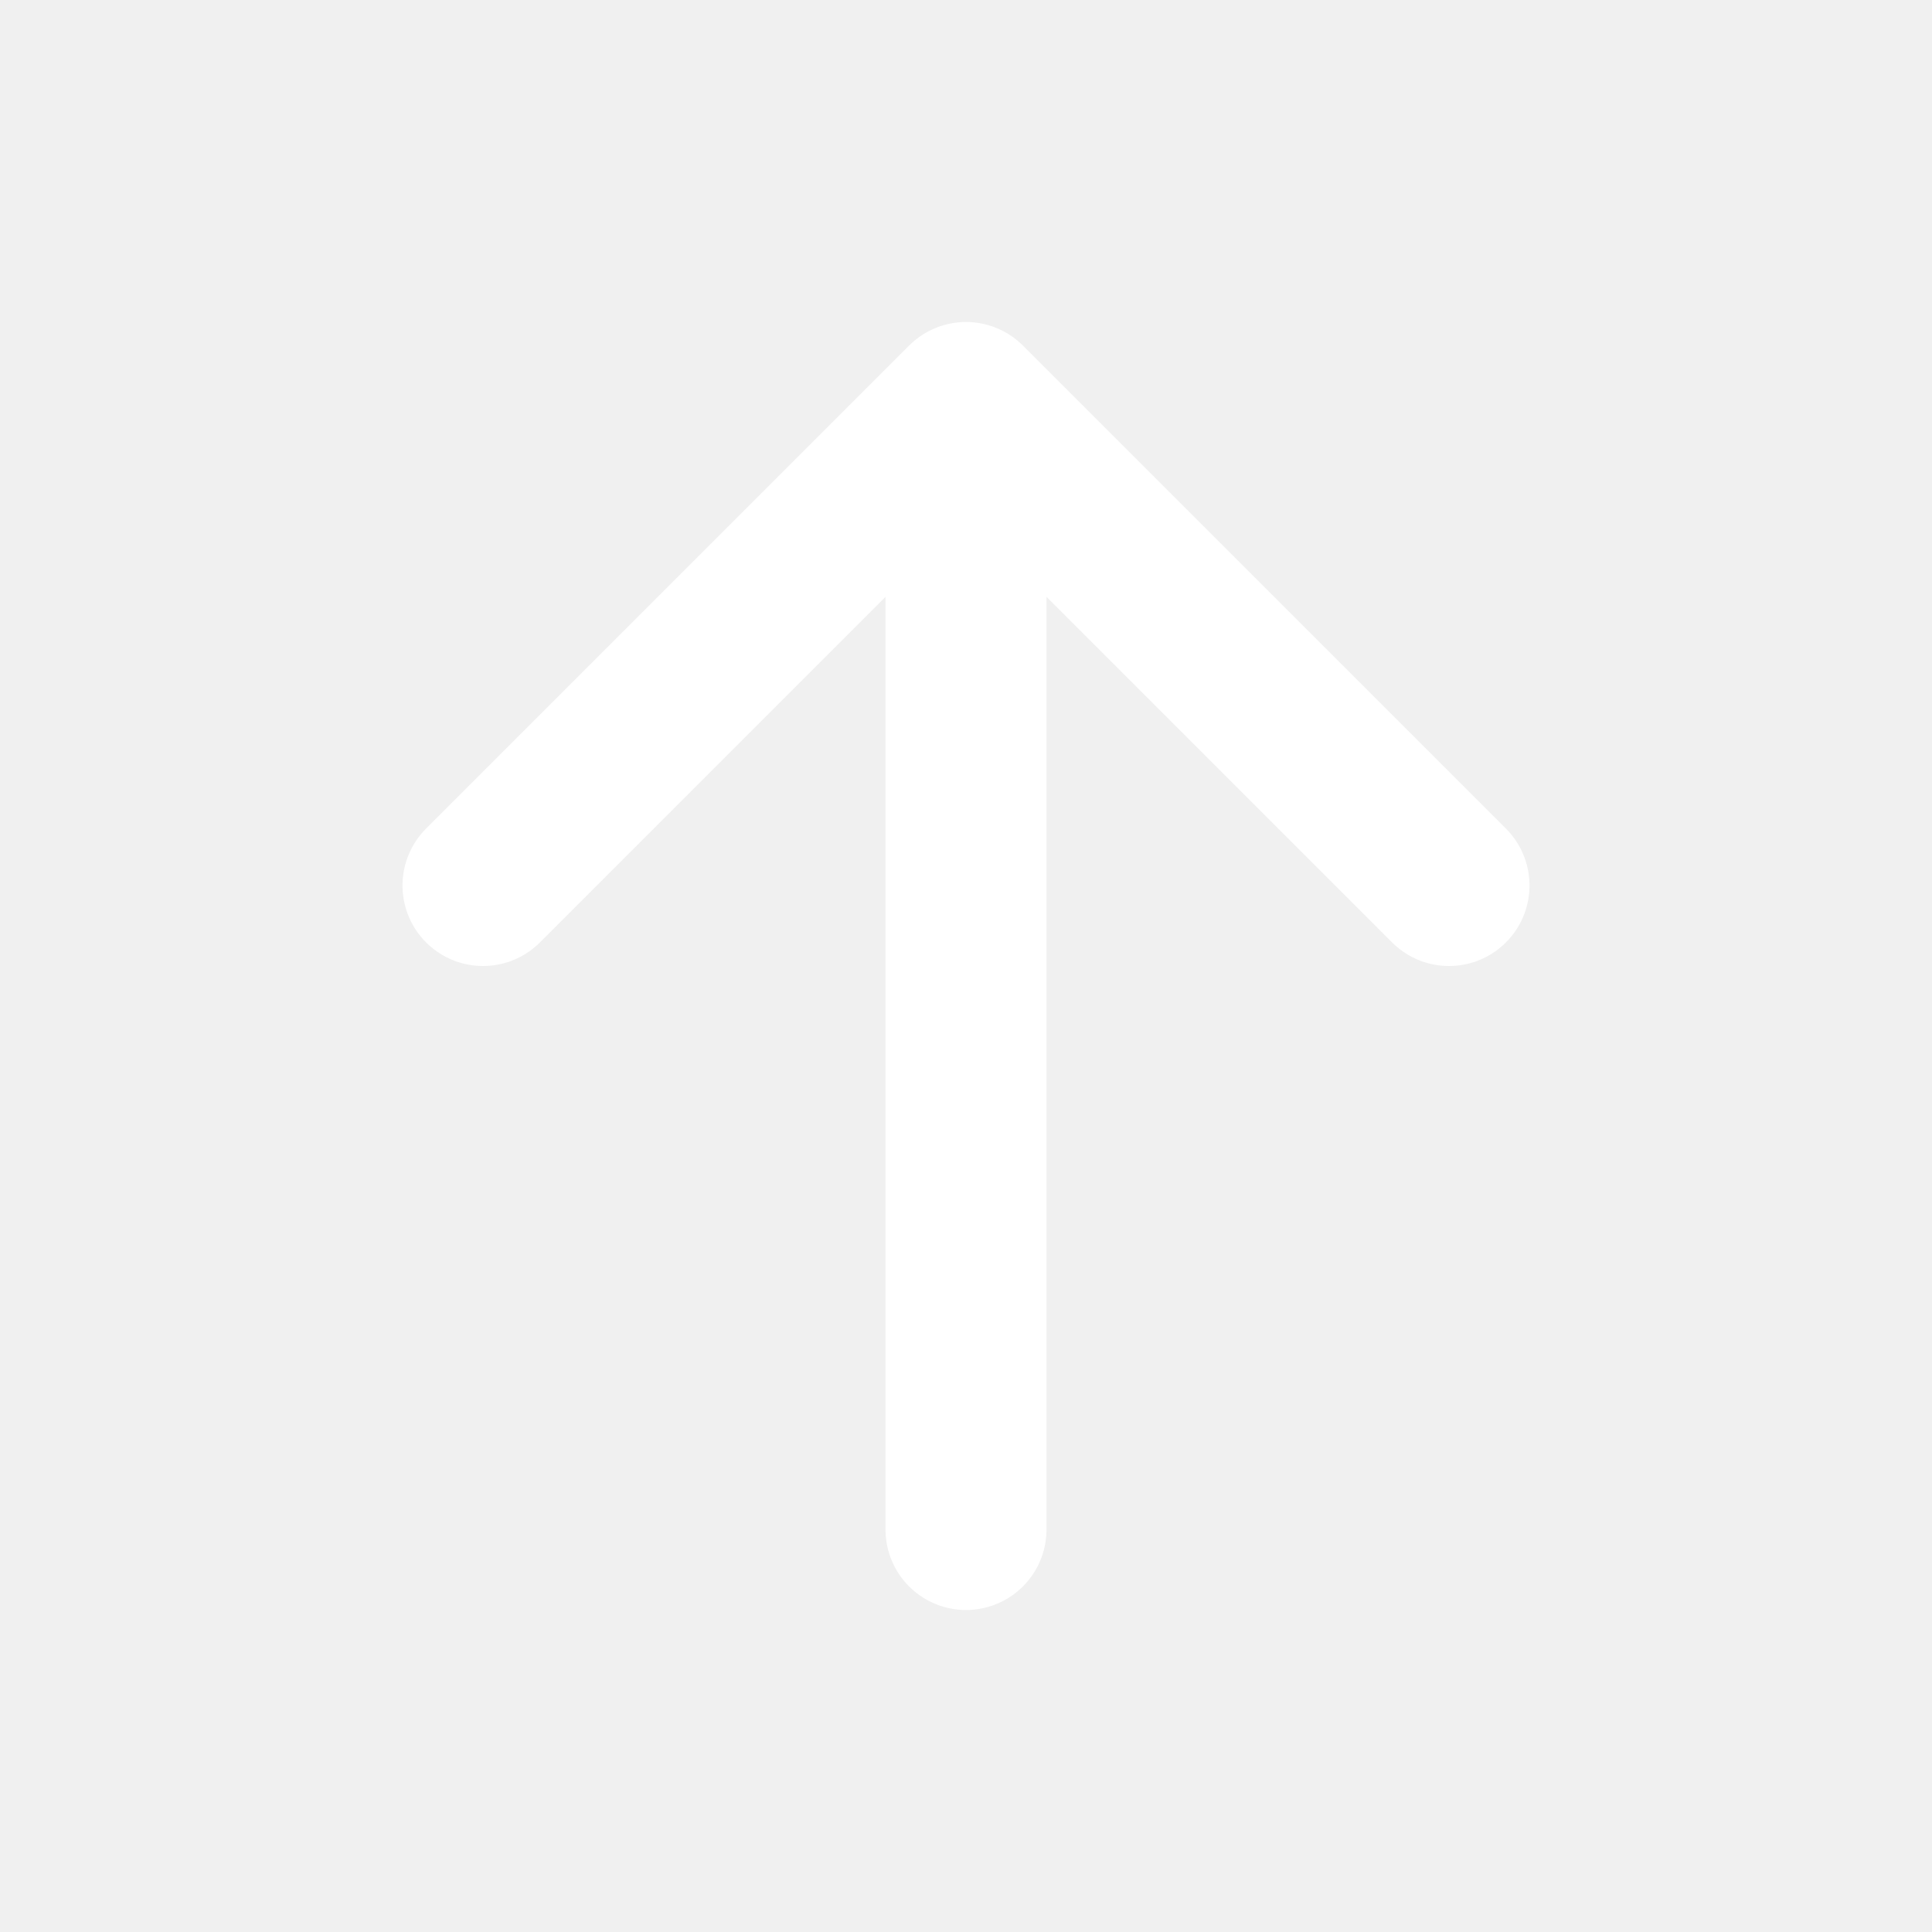
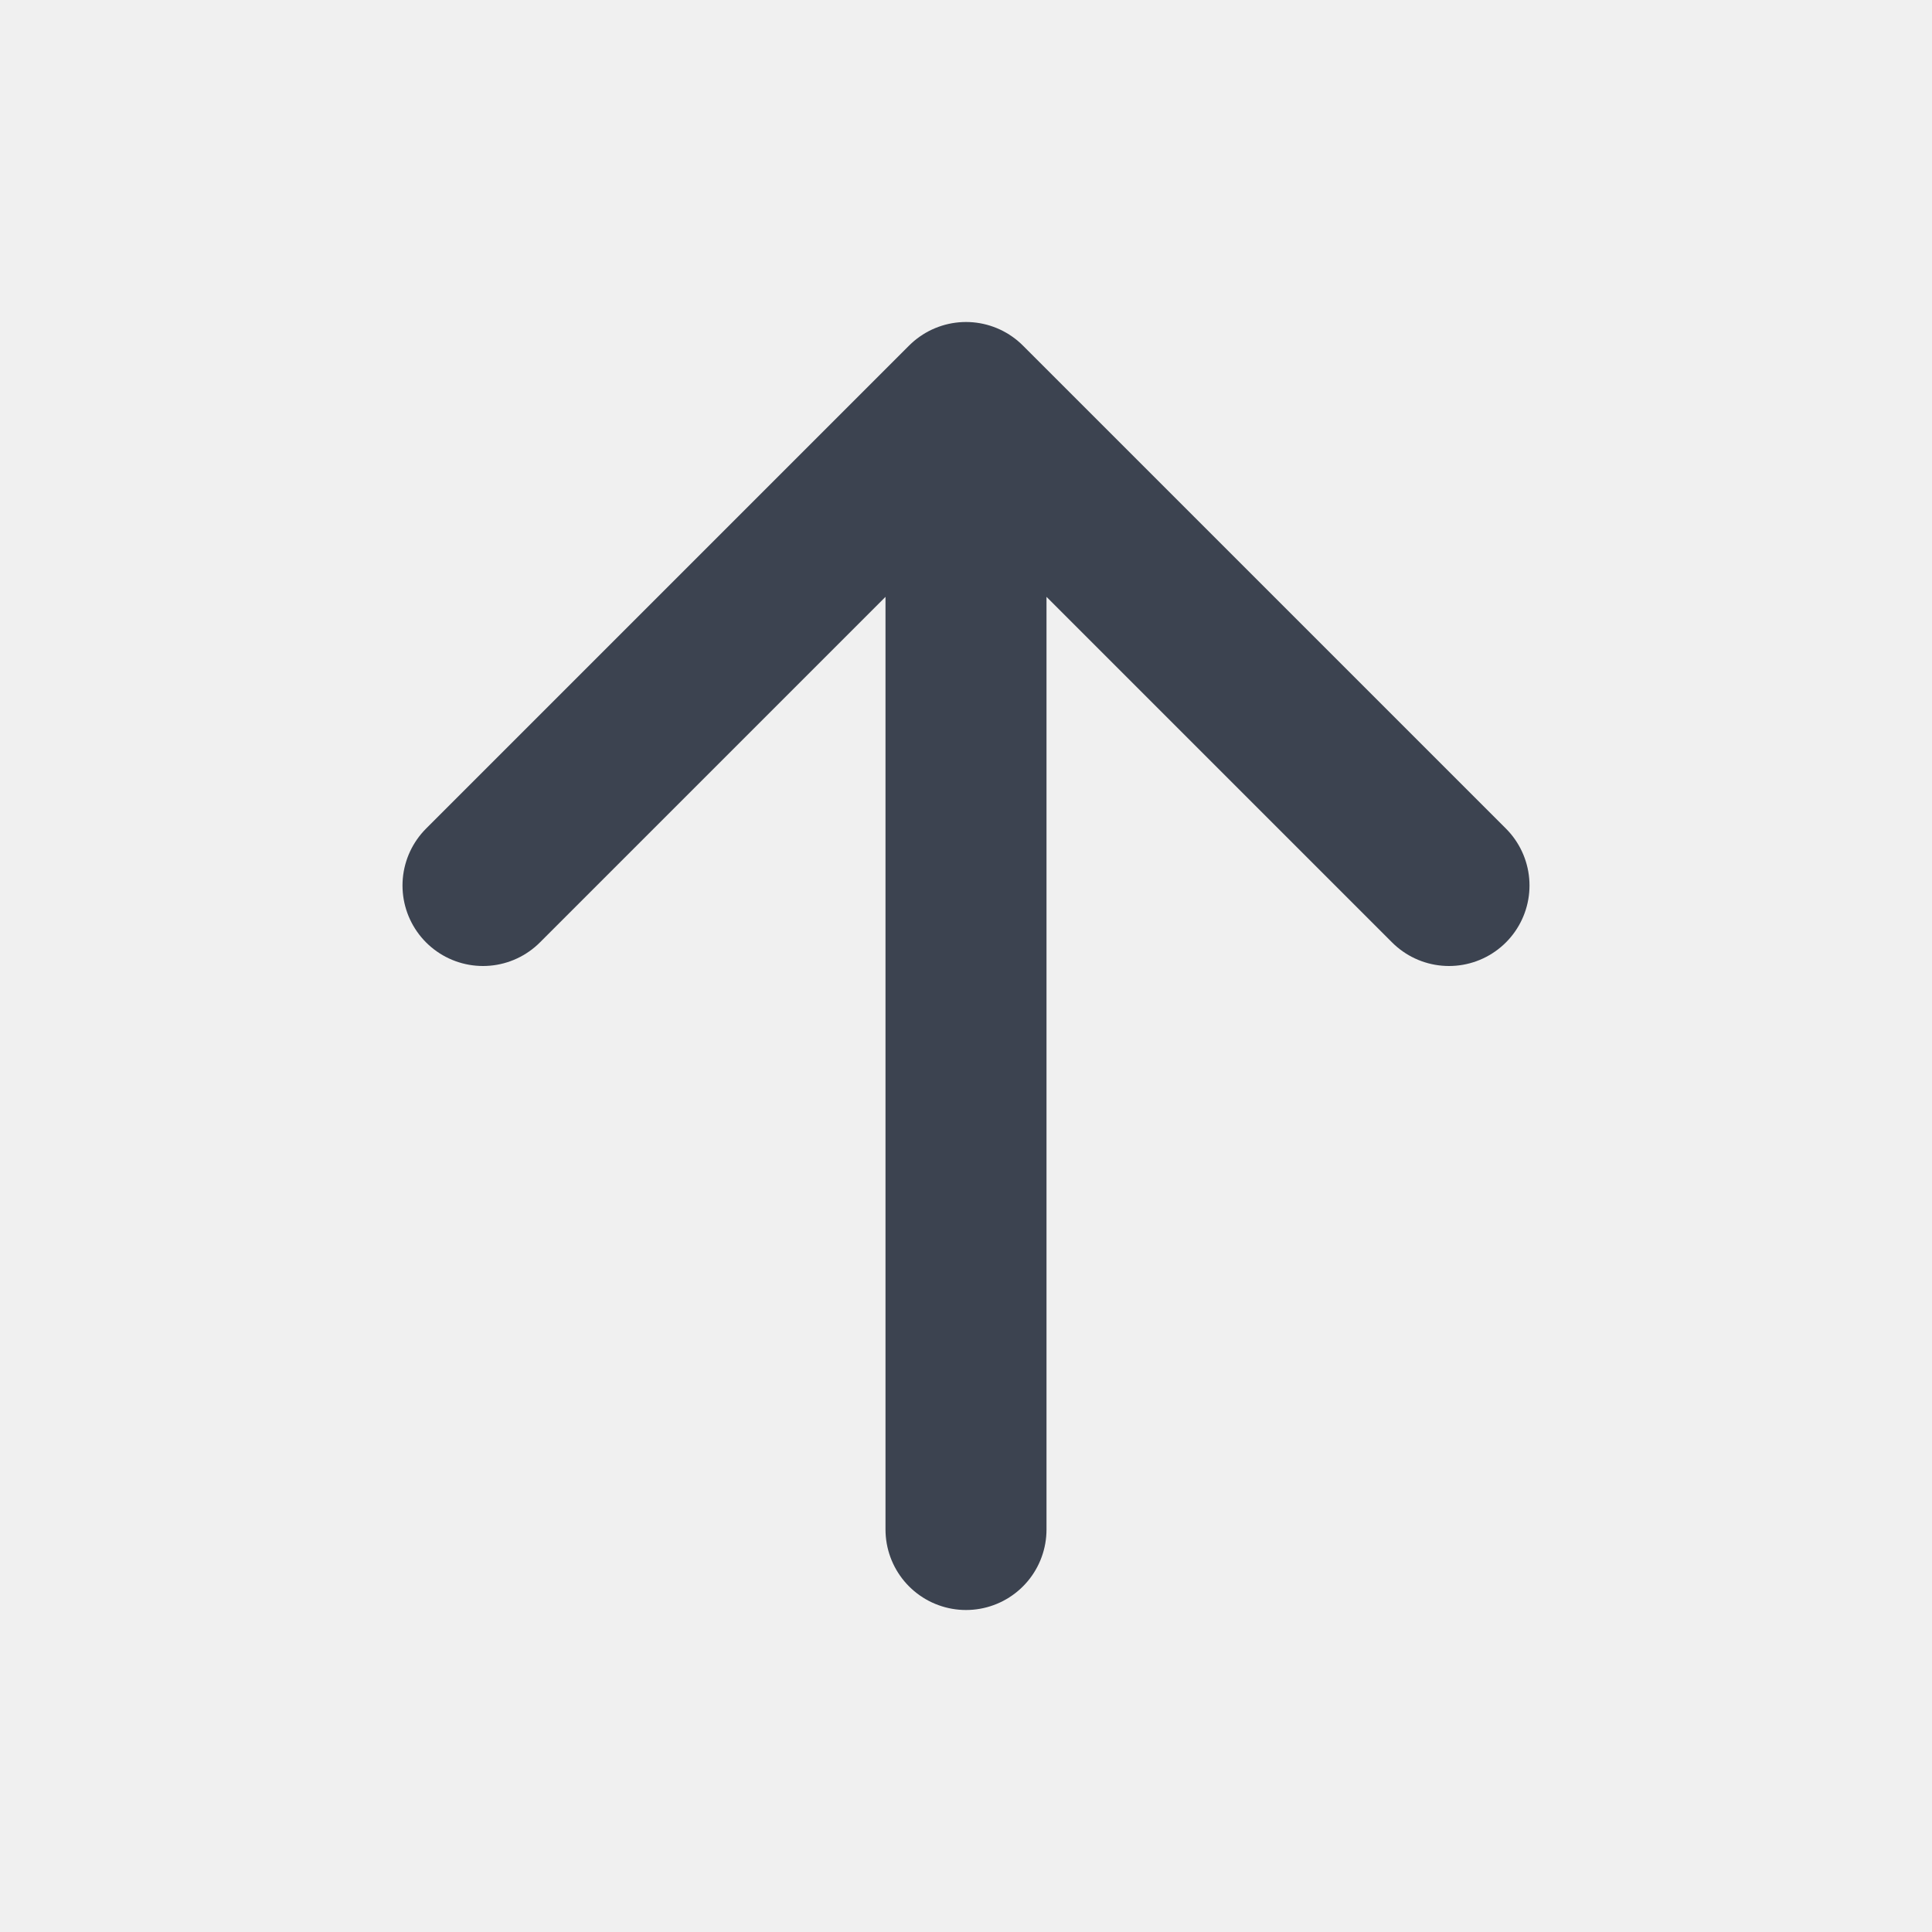
- <svg xmlns="http://www.w3.org/2000/svg" viewBox="0 0 24 24" width="24" height="24" fill="none" stroke="#fff" stroke-width="2" stroke-linecap="round" stroke-linejoin="round">
+ <svg xmlns="http://www.w3.org/2000/svg" viewBox="0 0 24 24" width="24" height="24" fill="none" stroke="#3c4350" stroke-width="2" stroke-linecap="round" stroke-linejoin="round">
  <path d="M12 19V5M6 11l6-6 6 6" />
</svg>
